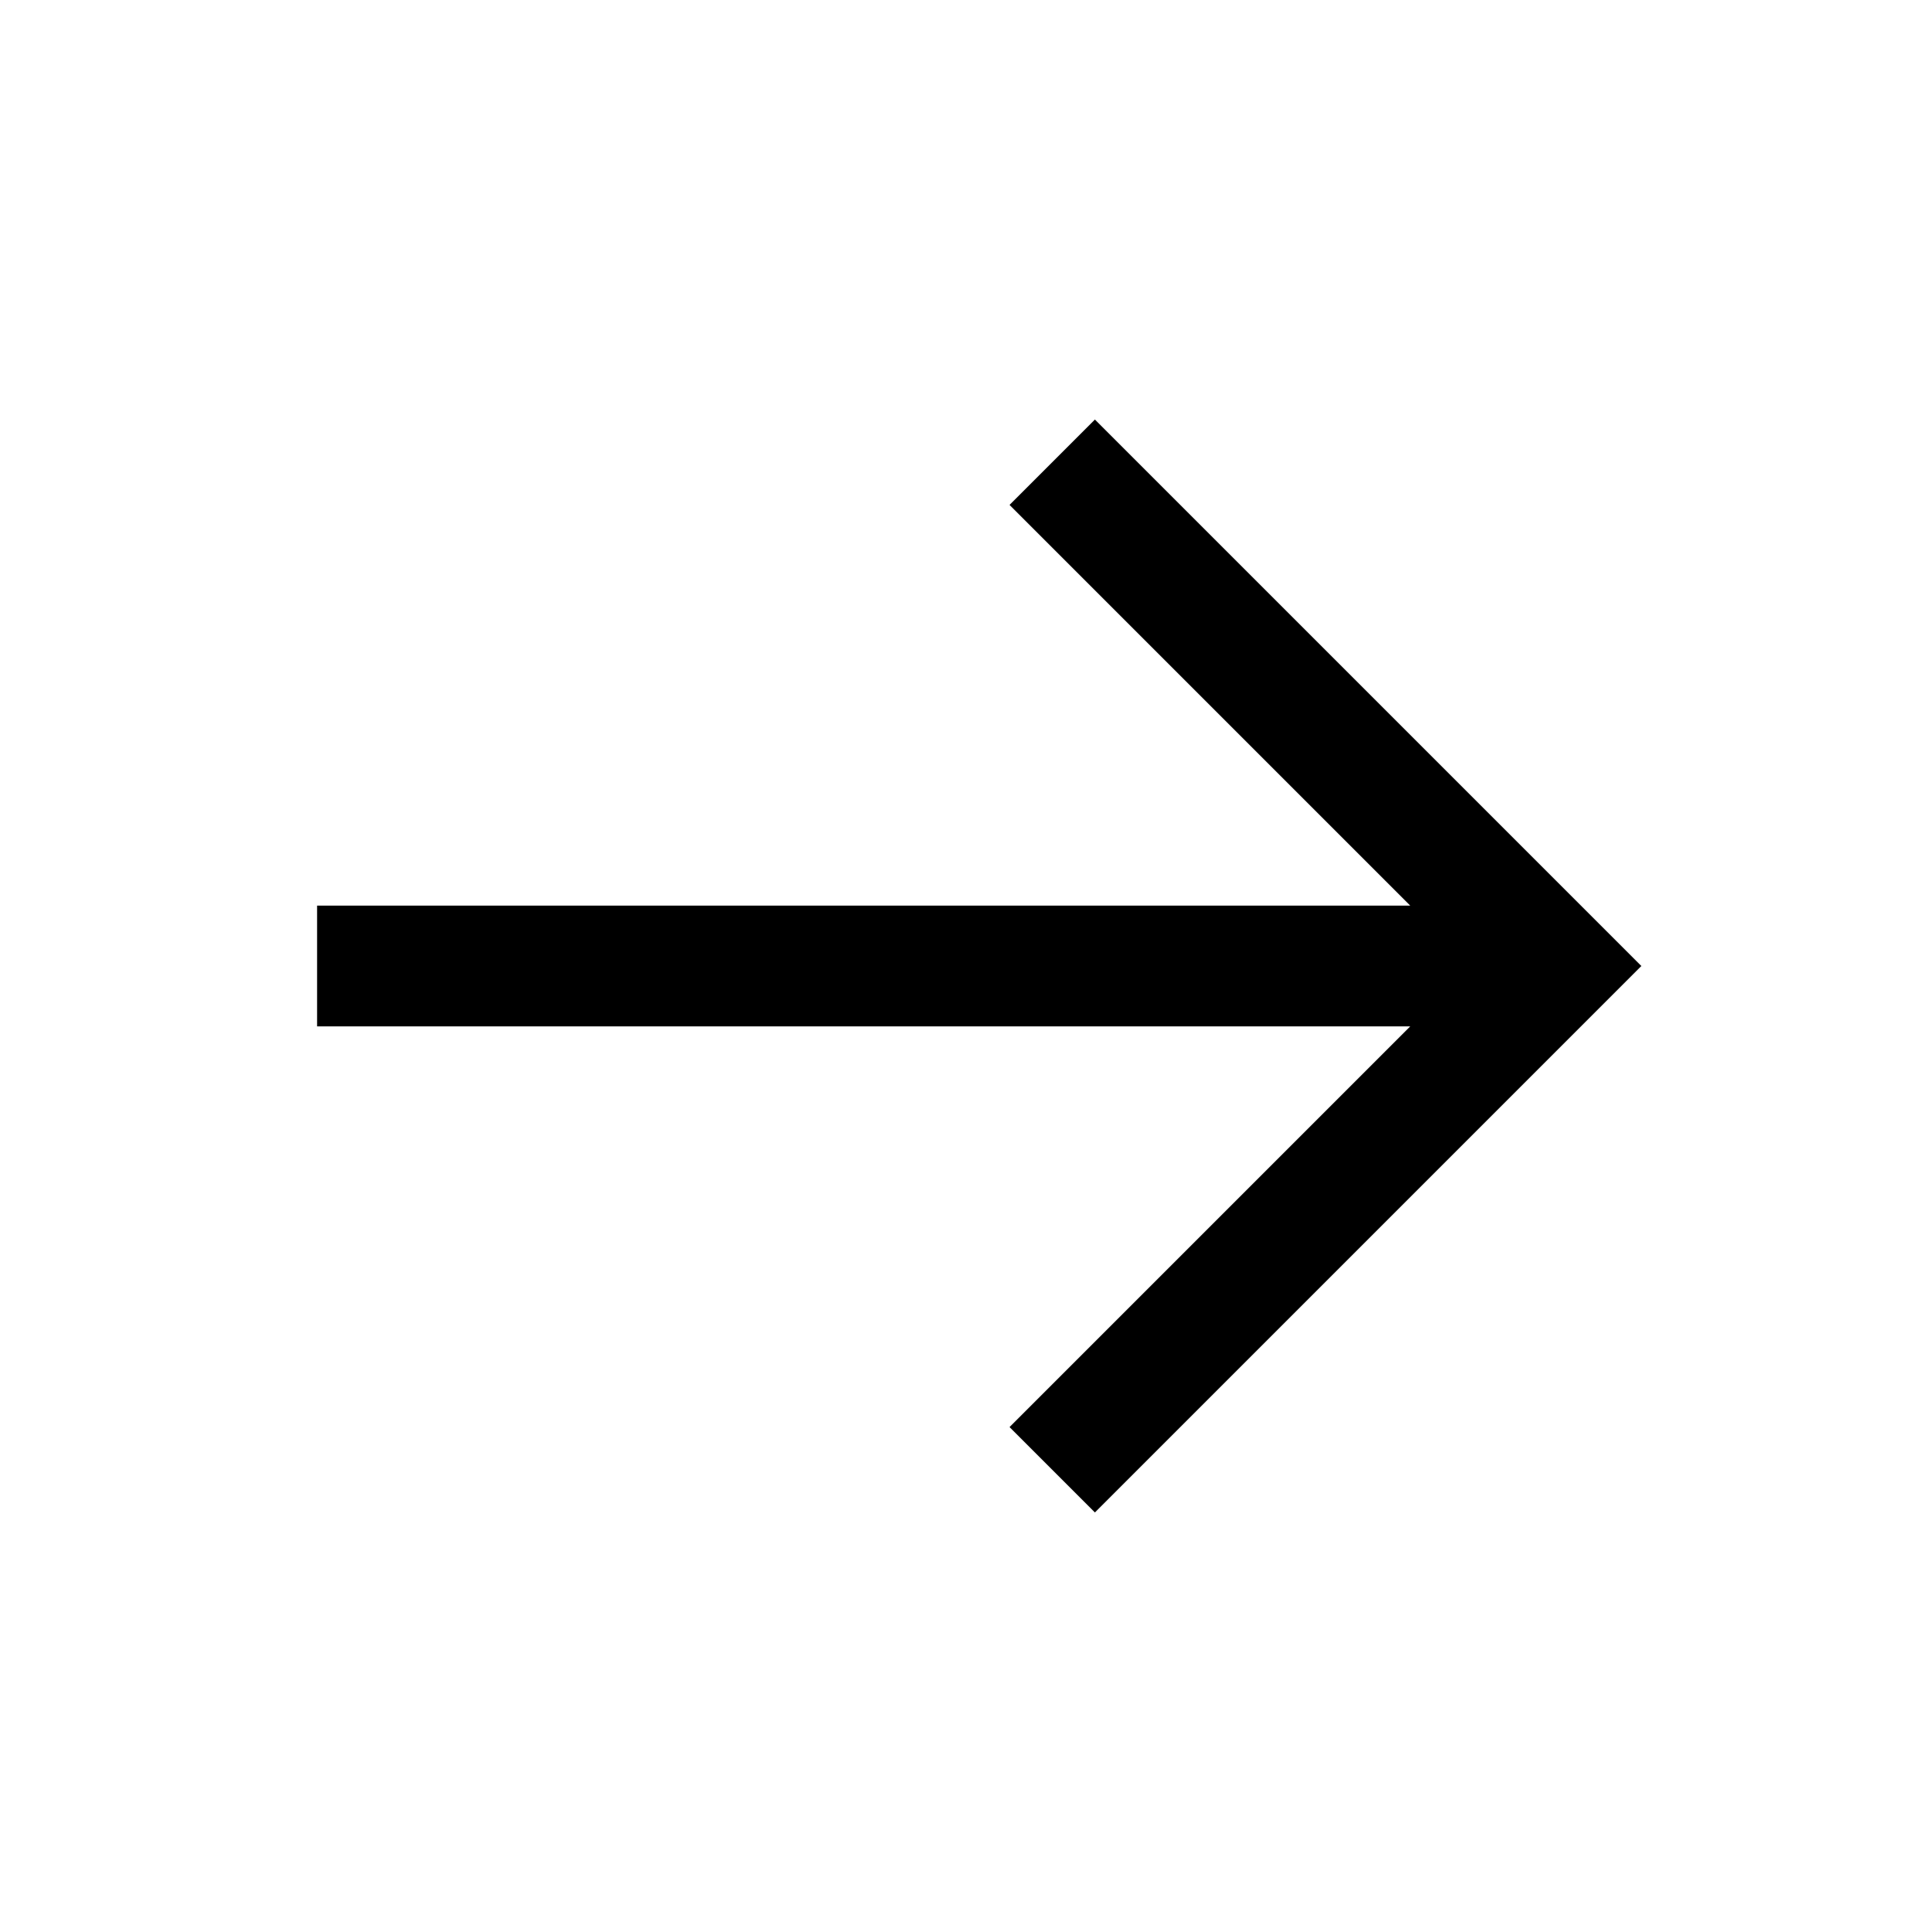
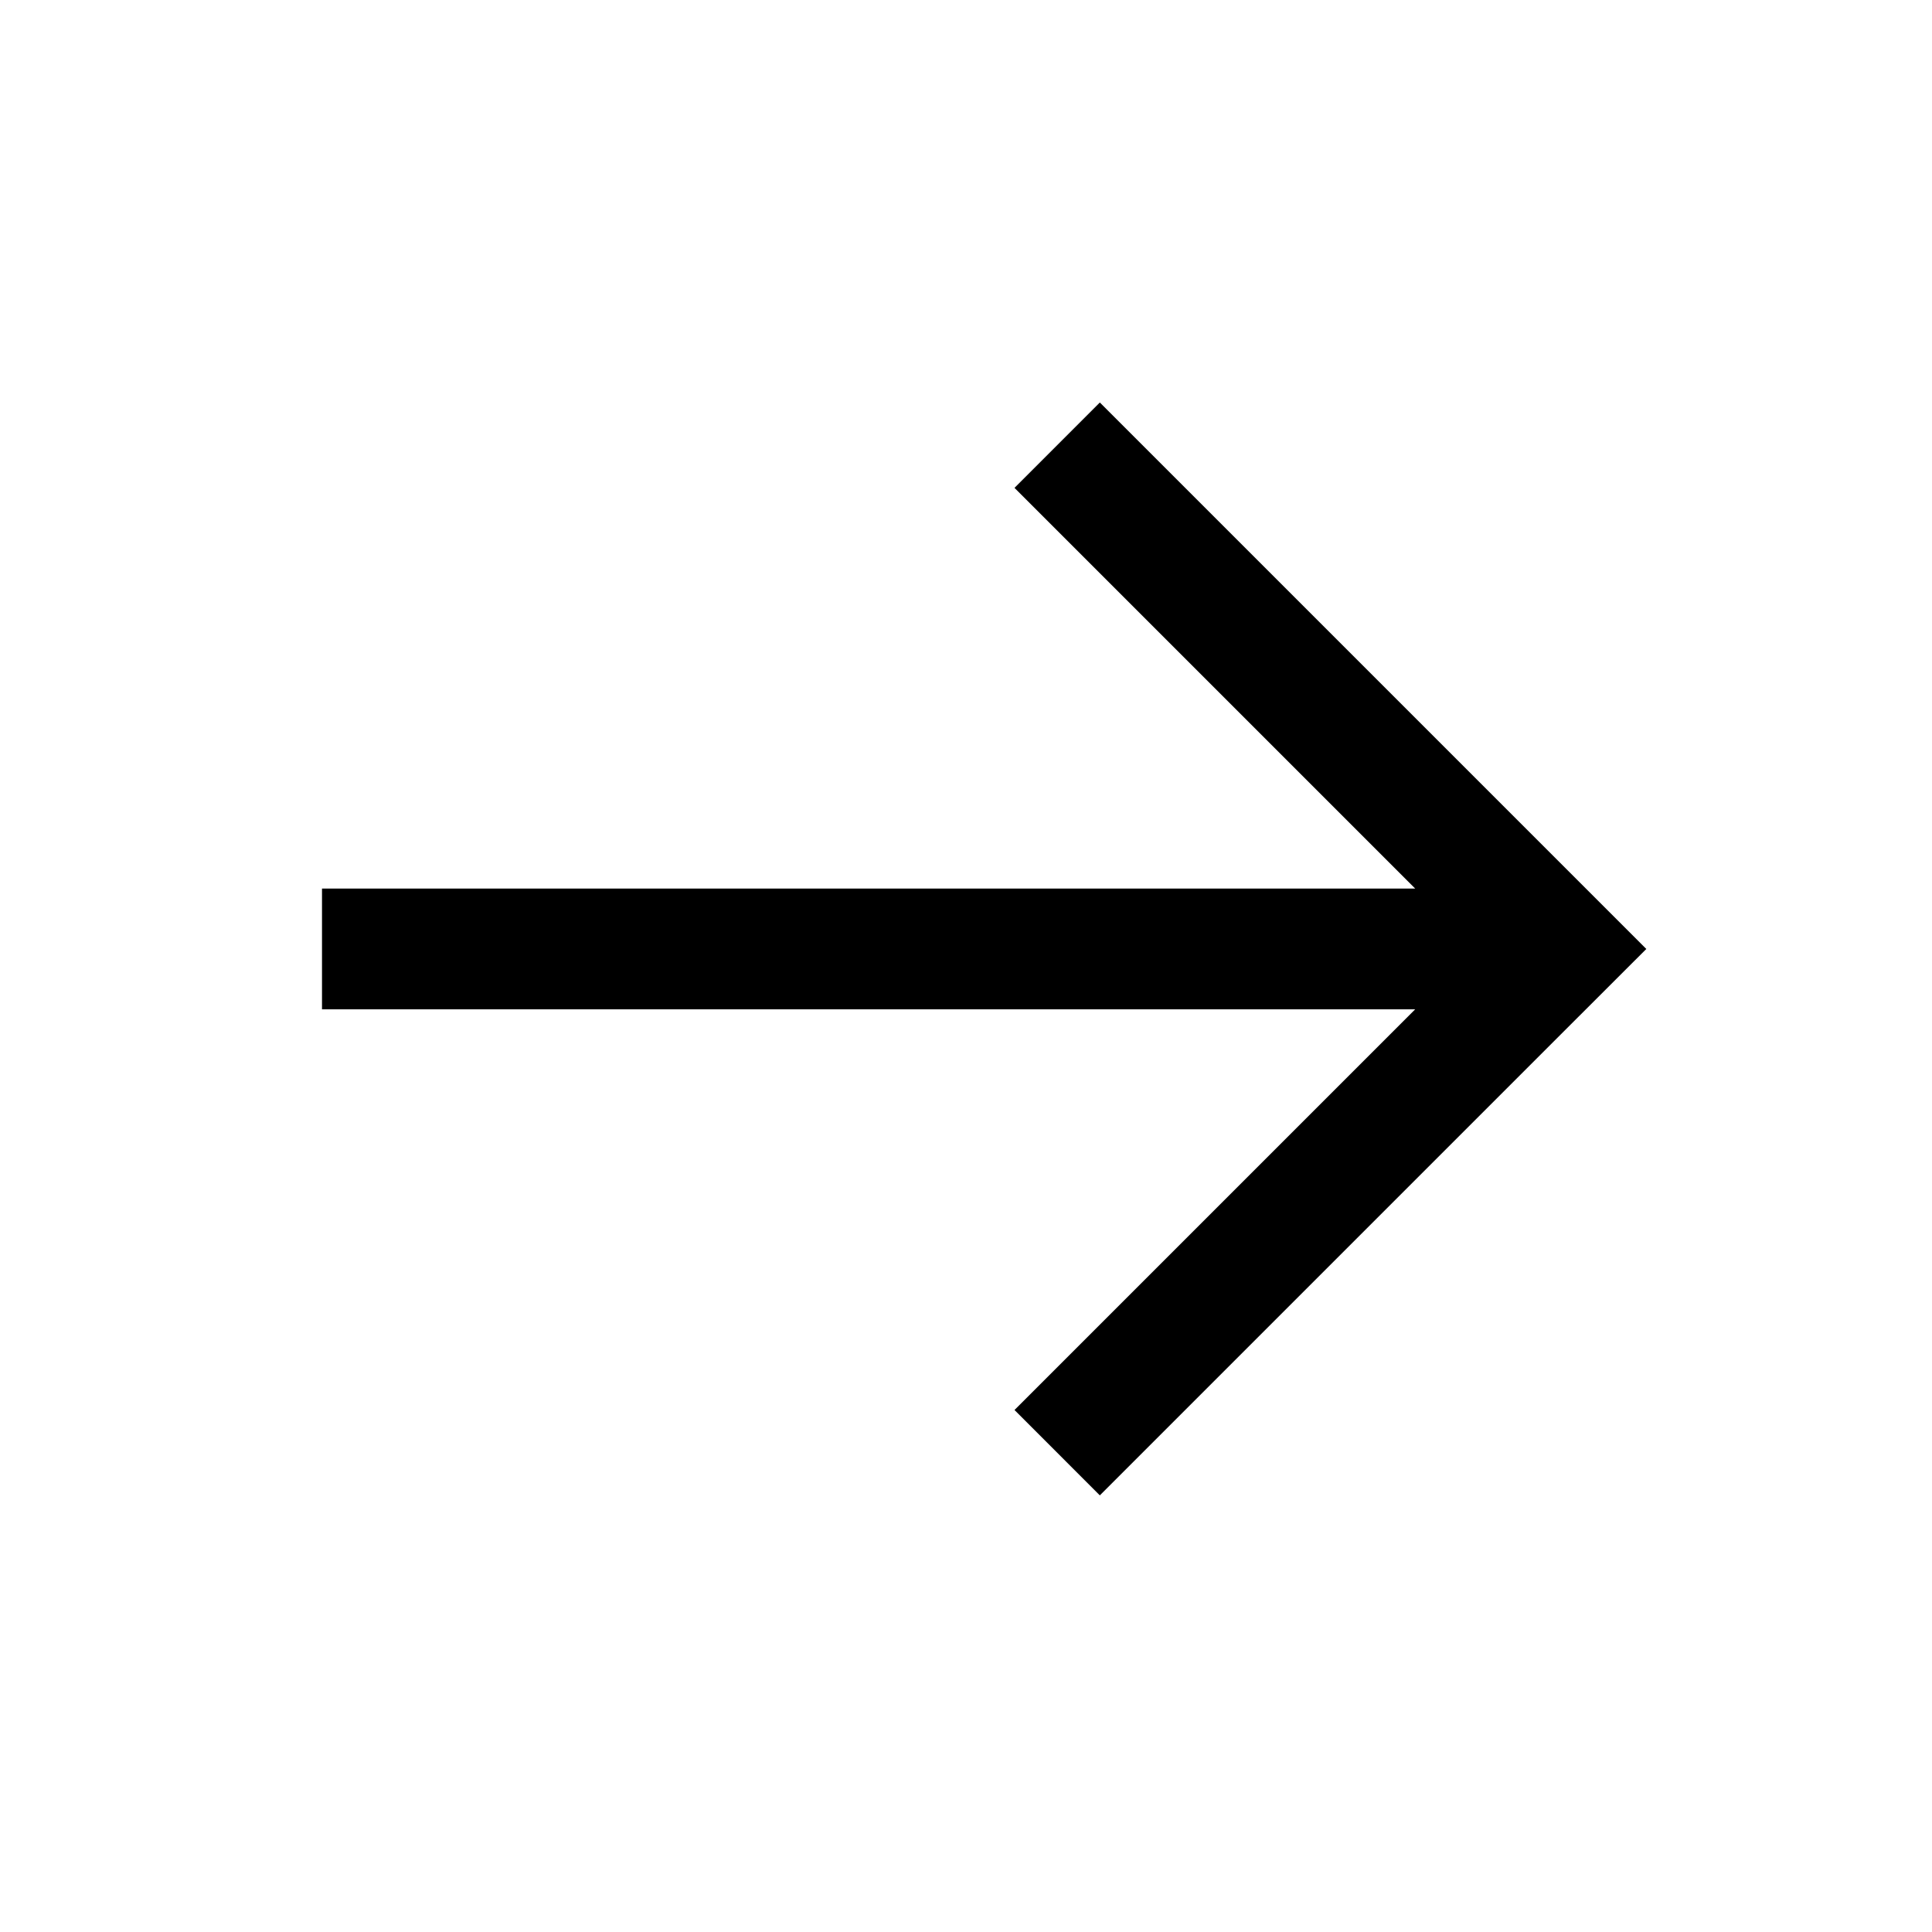
<svg xmlns="http://www.w3.org/2000/svg" width="48" height="48" viewBox="0 0 48 48">
-   <path d="M9.378 24h27.127m-9.302-11.455L38.658 24M27.203 35.455L38.658 24" stroke="#000" stroke-width="3" fill="none" stroke-linecap="square" />
+   <path d="M27.325 10l-2.12 2.121 9.955 9.955H8v3h27.16l-9.955 9.955 2.12 2.121L38.78 25.697l2.122-2.12-2.122-2.122z" fill-rule="evenodd" />
</svg>
